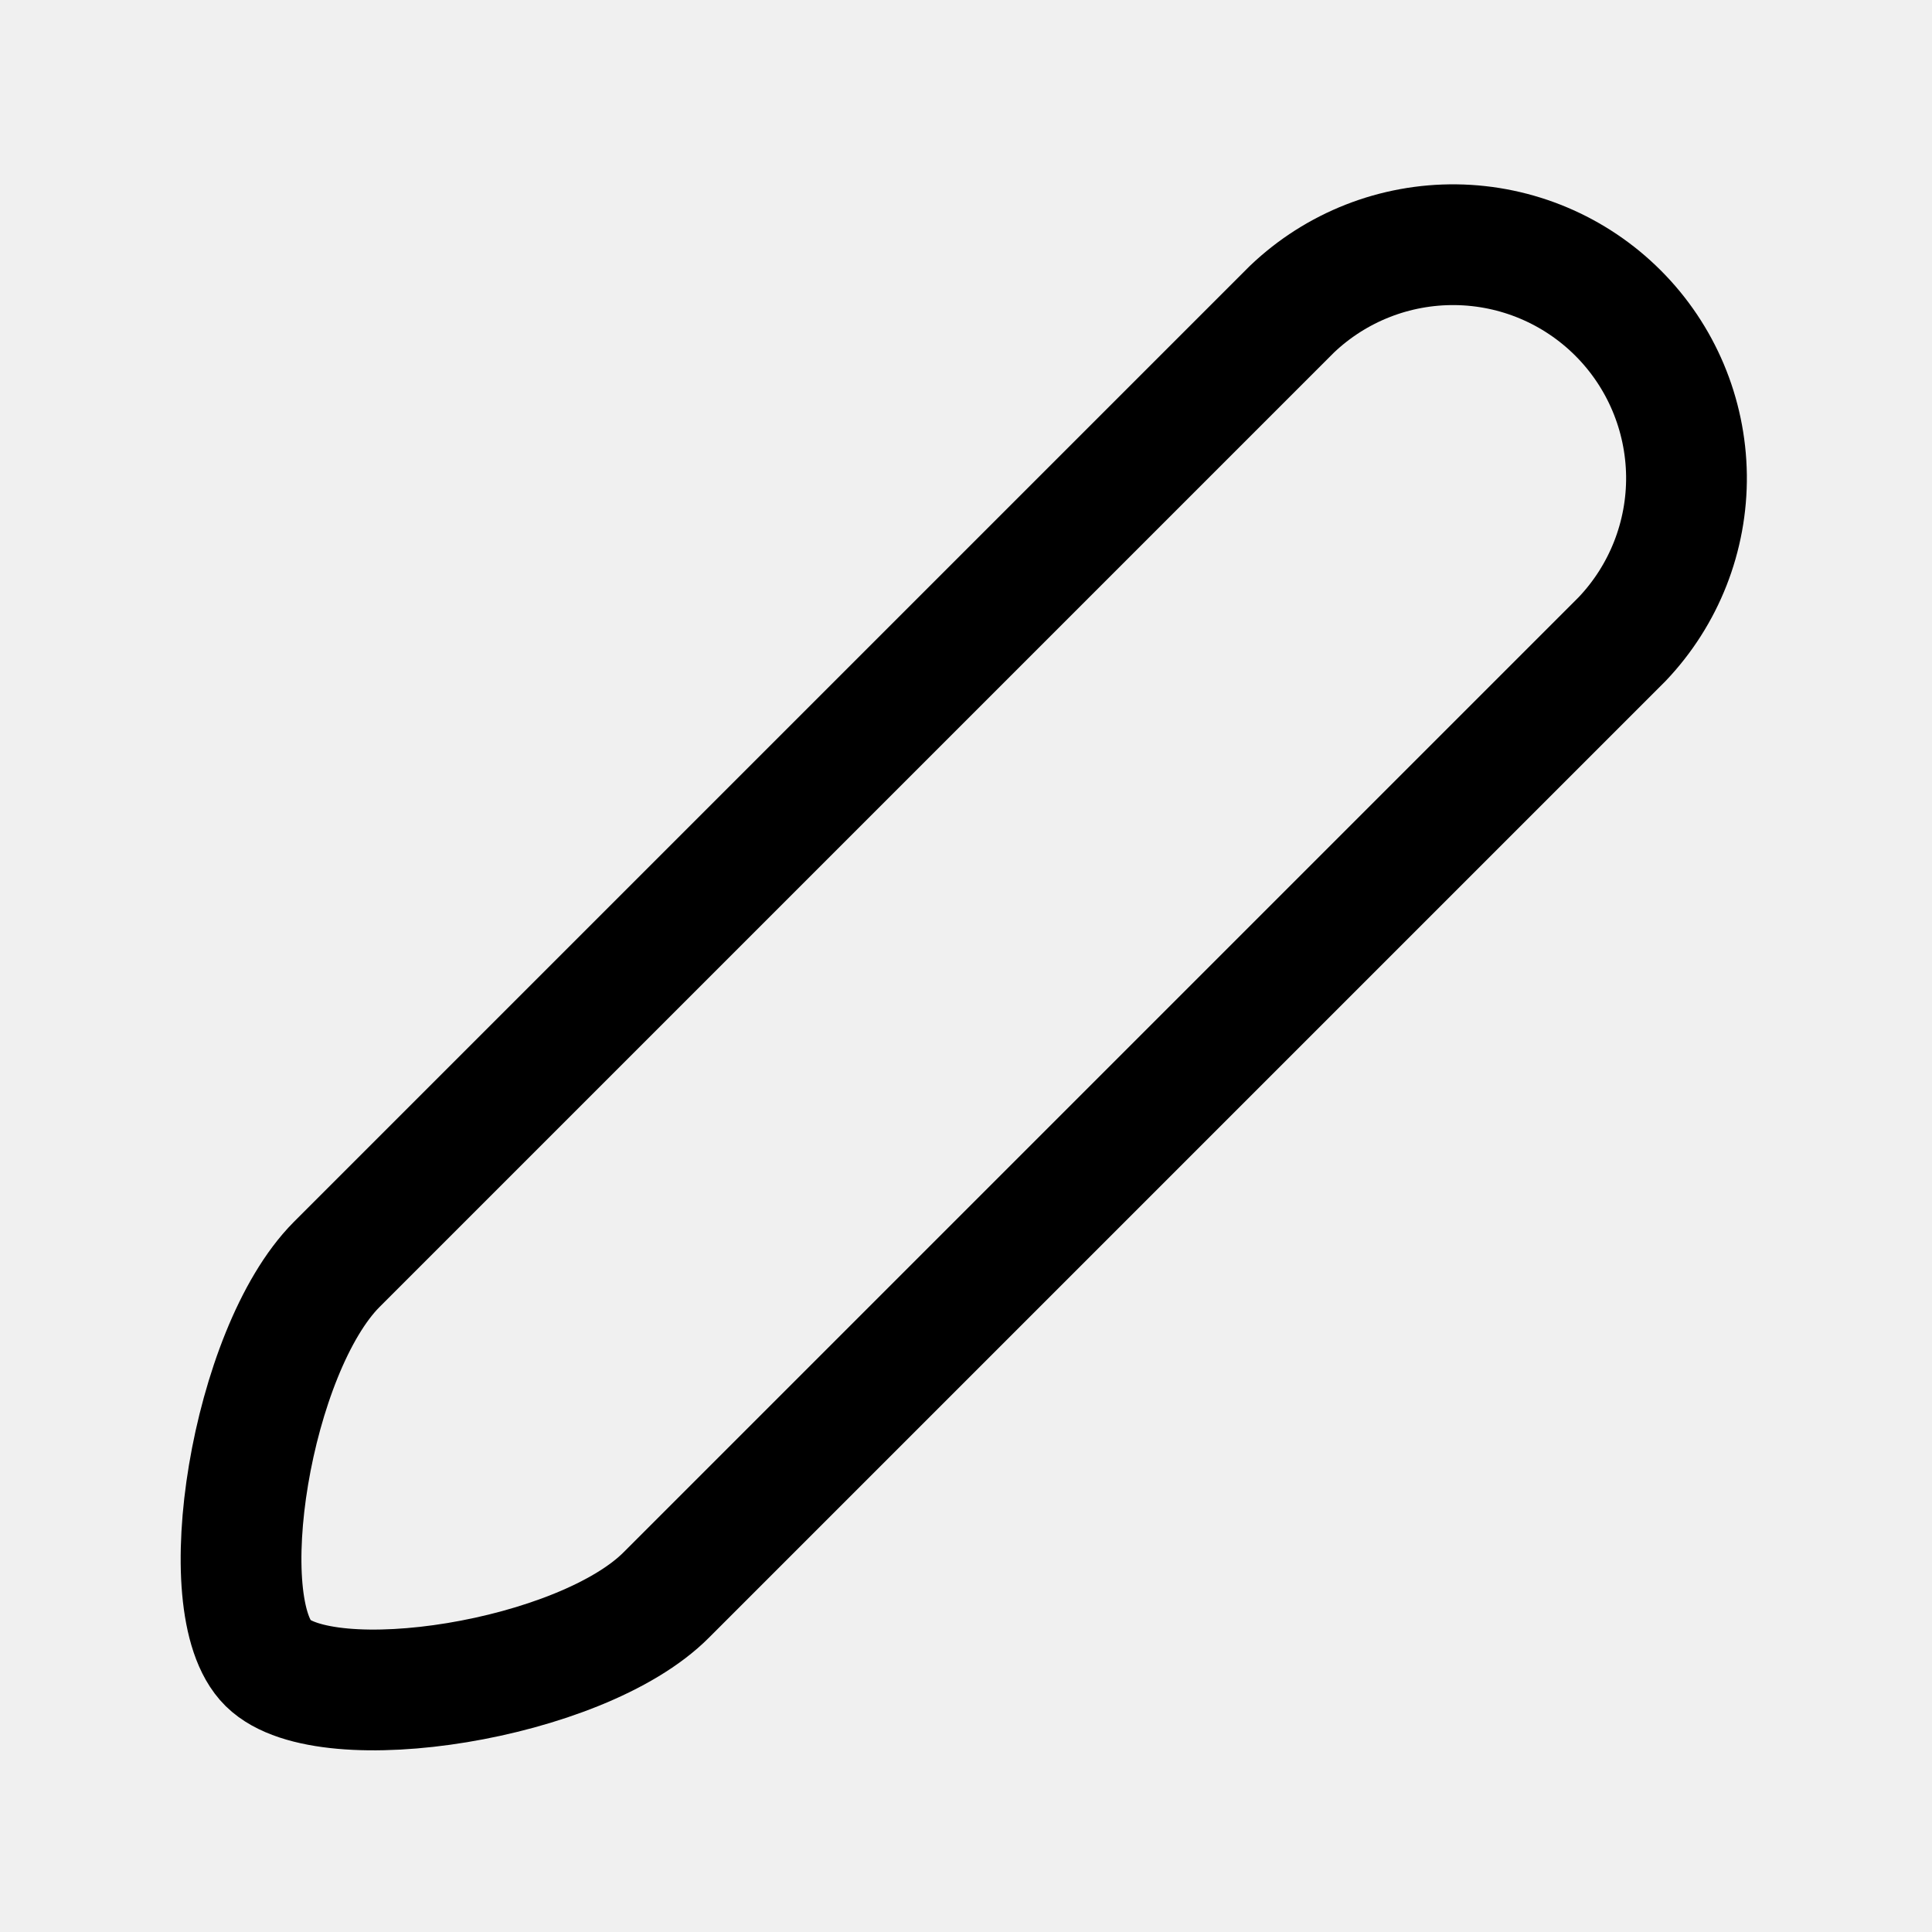
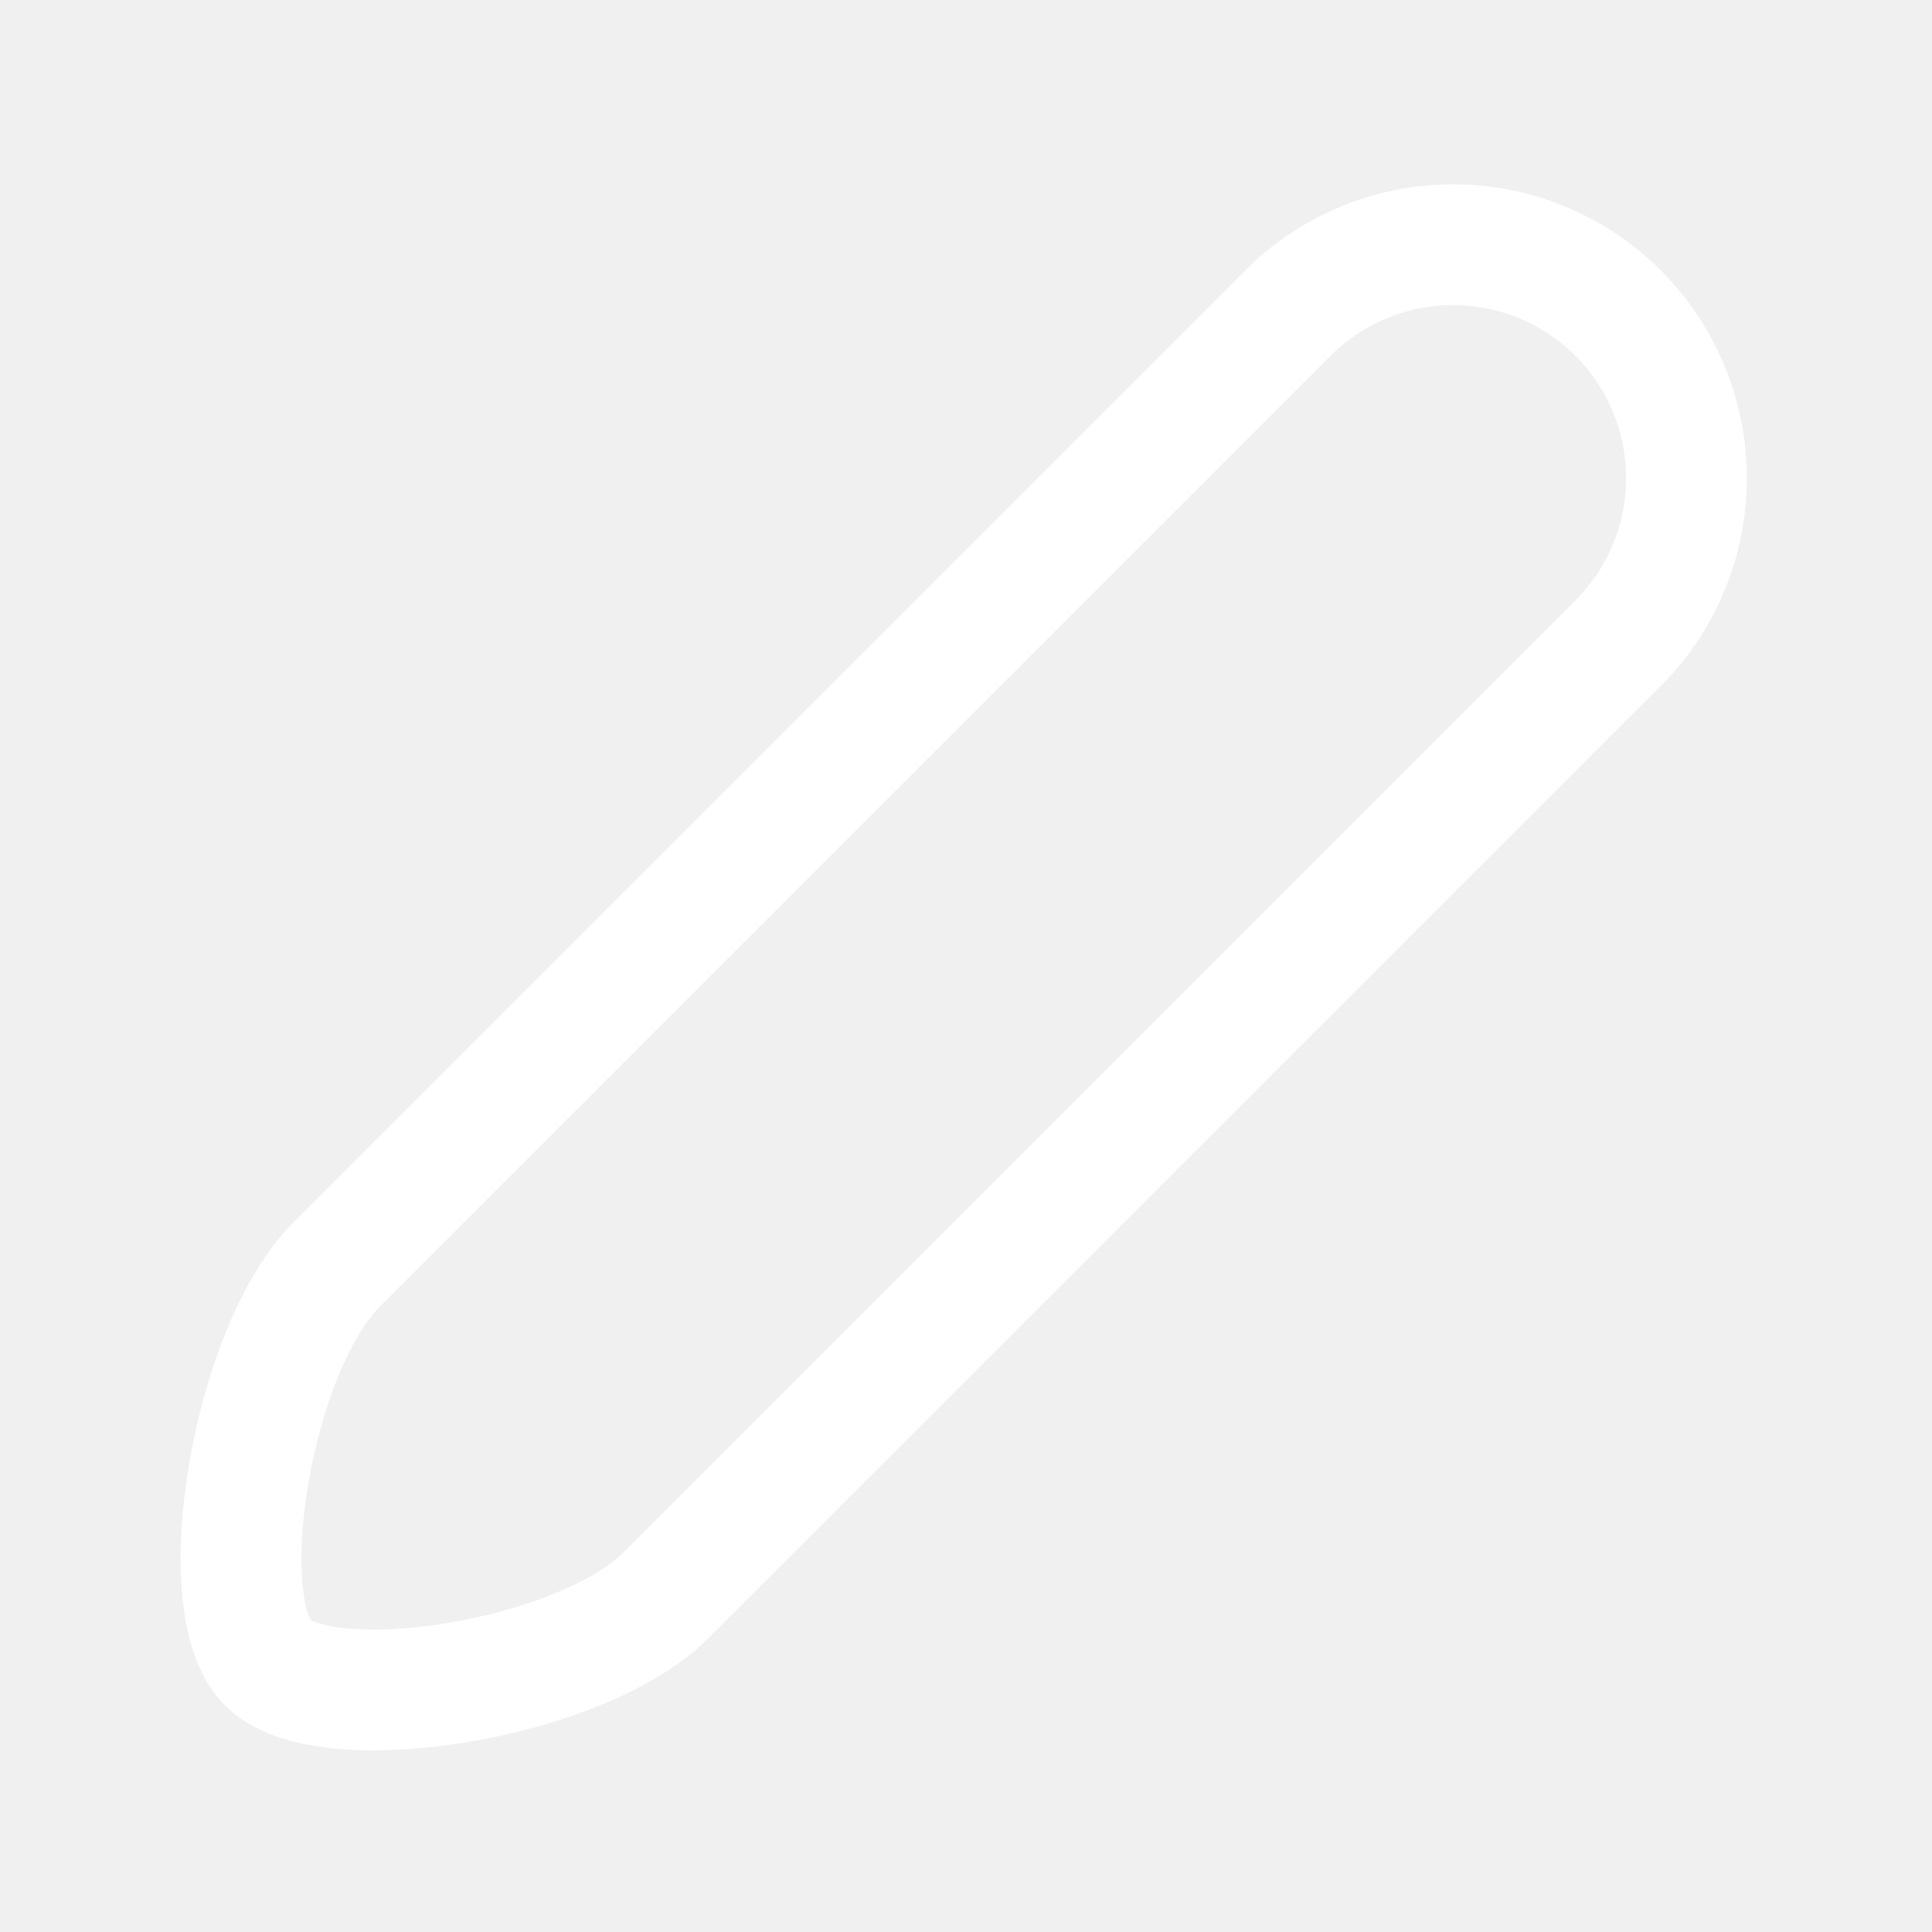
<svg xmlns="http://www.w3.org/2000/svg" width="800px" height="800px" viewBox="0 0 24 24" fill="none">
-   <path d="M20.15 7.94L8.28 19.81C7.22 20.88 4.05 21.37 3.33 20.66C2.61 19.95 3.12 16.78 4.18 15.71L16.05 3.84C16.598 3.318 17.328 3.031 18.085 3.04C18.842 3.049 19.565 3.354 20.1 3.889C20.636 4.425 20.94 5.148 20.95 5.905C20.959 6.661 20.672 7.392 20.15 7.94V7.94Z" stroke="#000000" stroke-width="1.5" stroke-linecap="round" stroke-linejoin="round" />
+   <path d="M20.15 7.94L8.28 19.81C7.22 20.88 4.05 21.37 3.33 20.66C2.61 19.95 3.12 16.78 4.18 15.71L16.05 3.84C16.598 3.318 17.328 3.031 18.085 3.04C18.842 3.049 19.565 3.354 20.1 3.889C20.636 4.425 20.94 5.148 20.95 5.905C20.959 6.661 20.672 7.392 20.15 7.94V7.94Z" stroke="#FFFFFF" stroke-width="1.5" stroke-linecap="round" stroke-linejoin="round" />
</svg>
